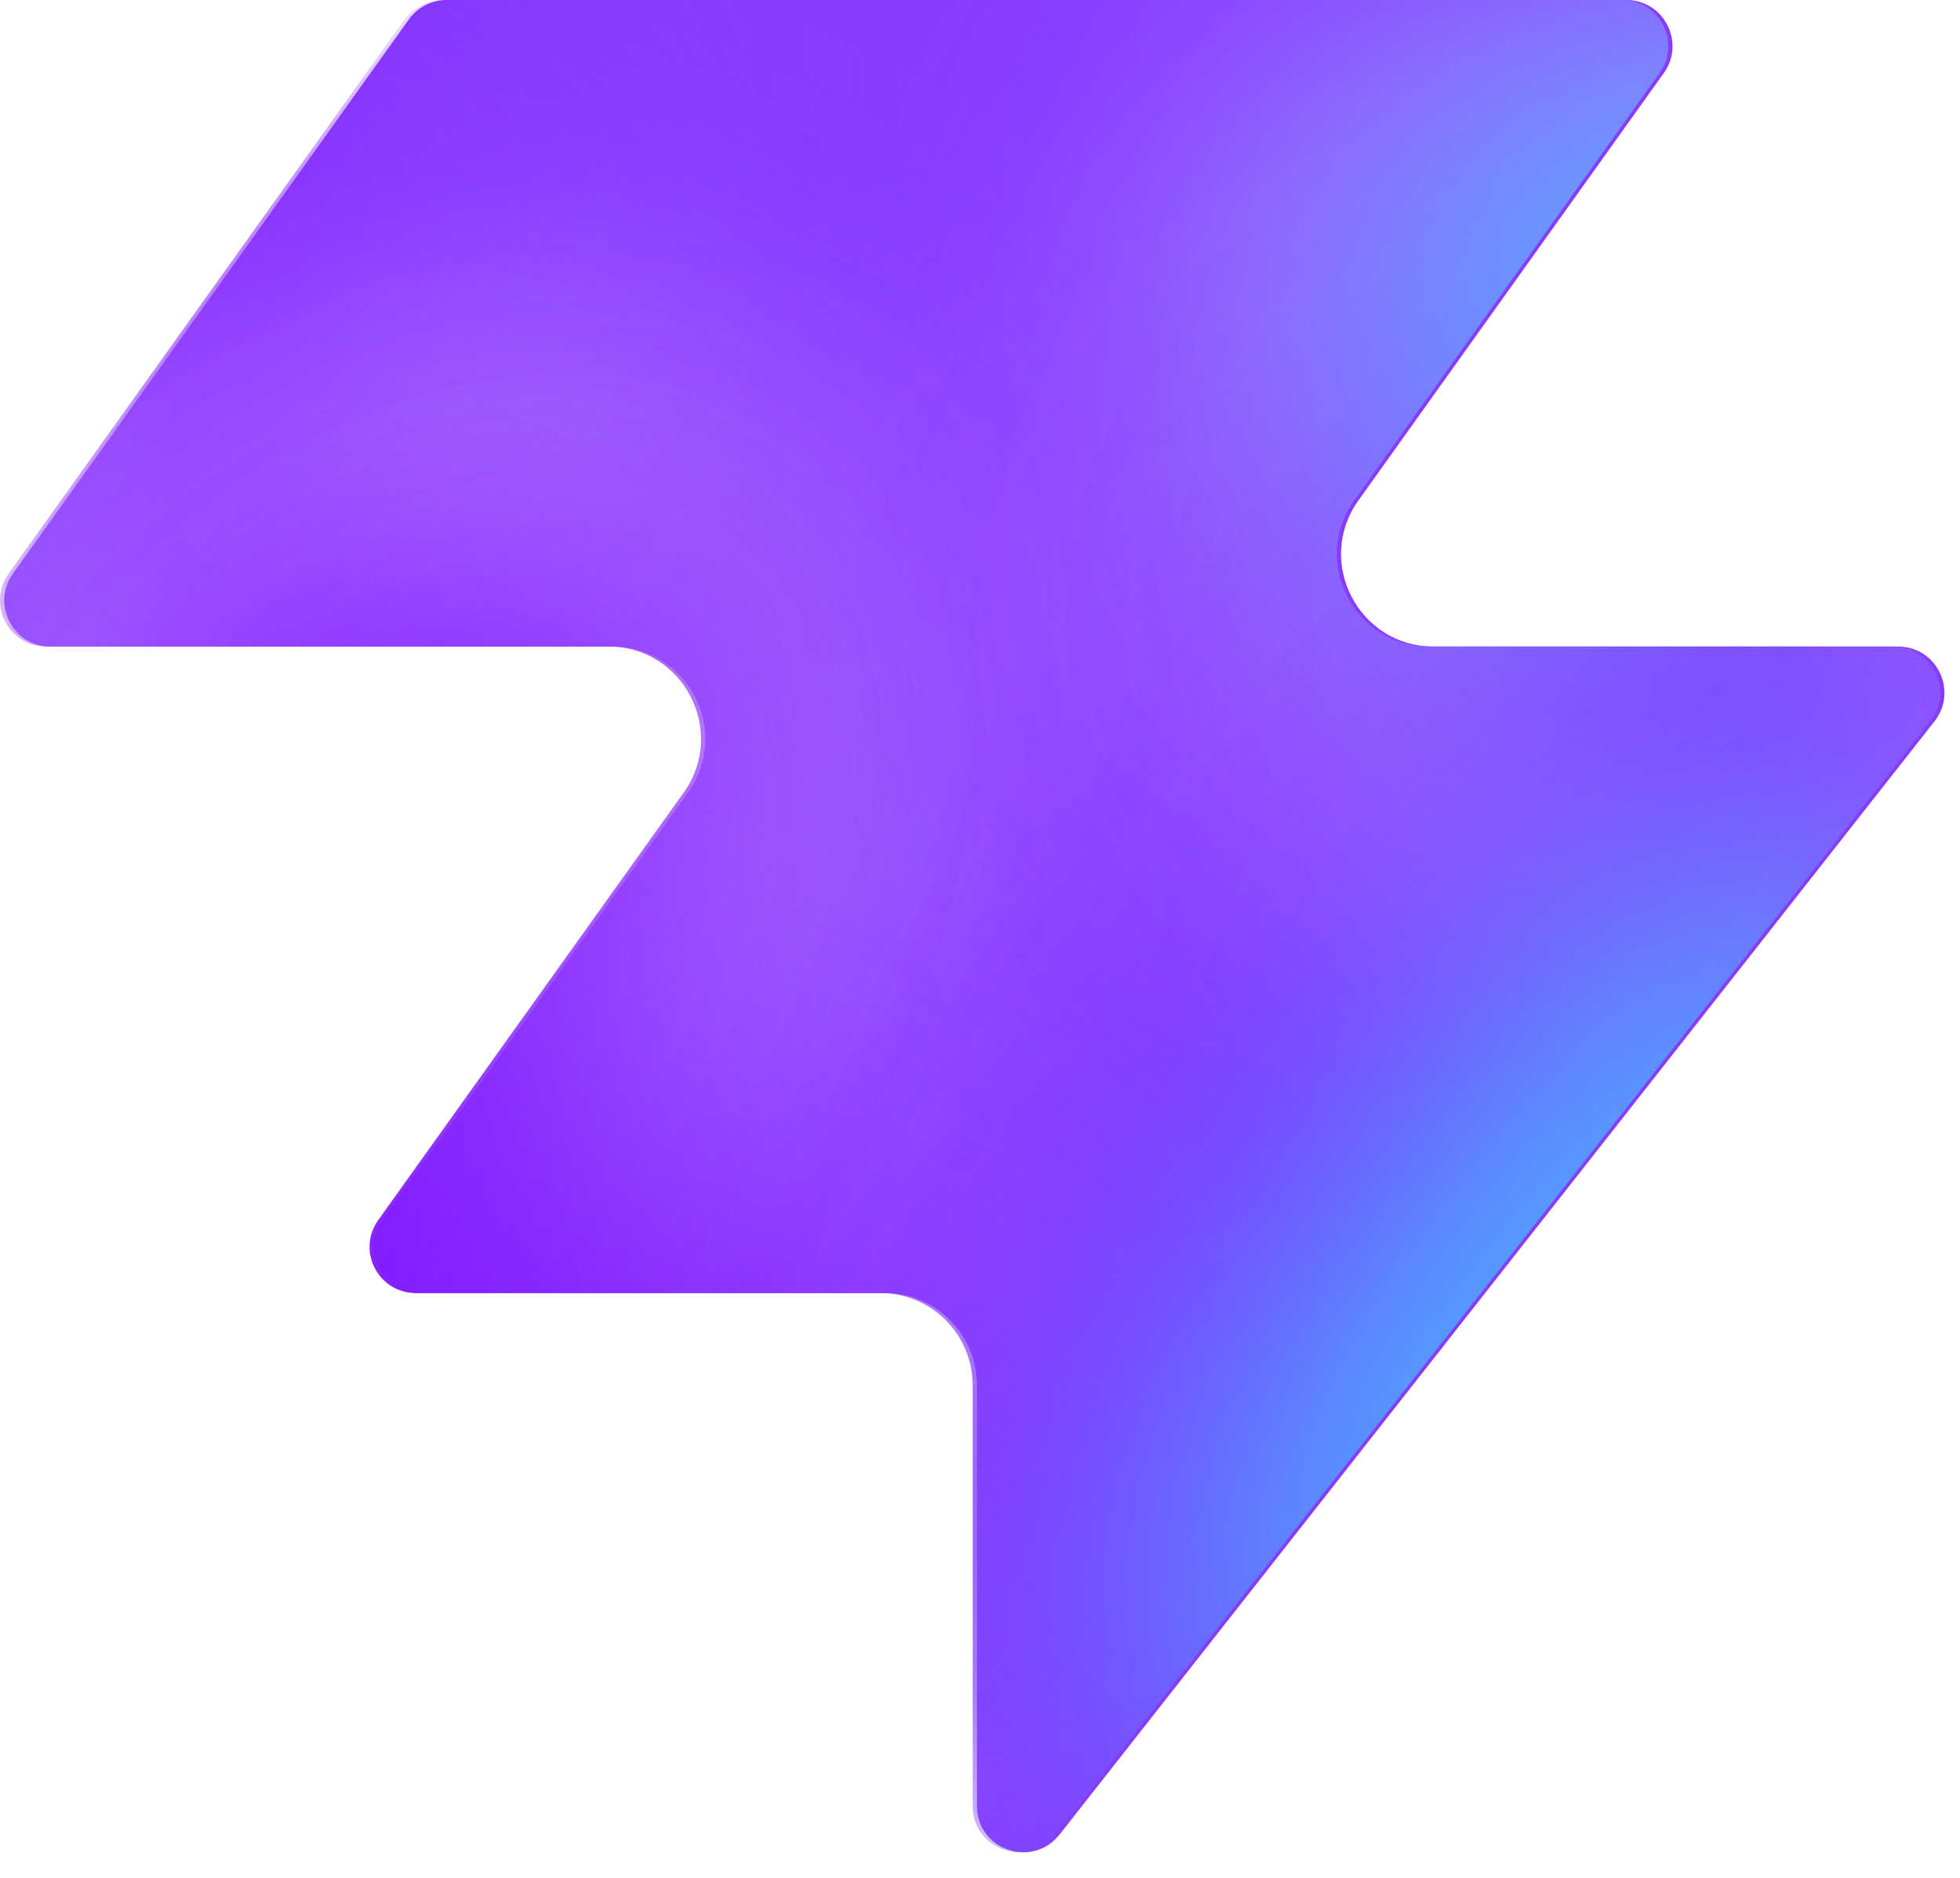
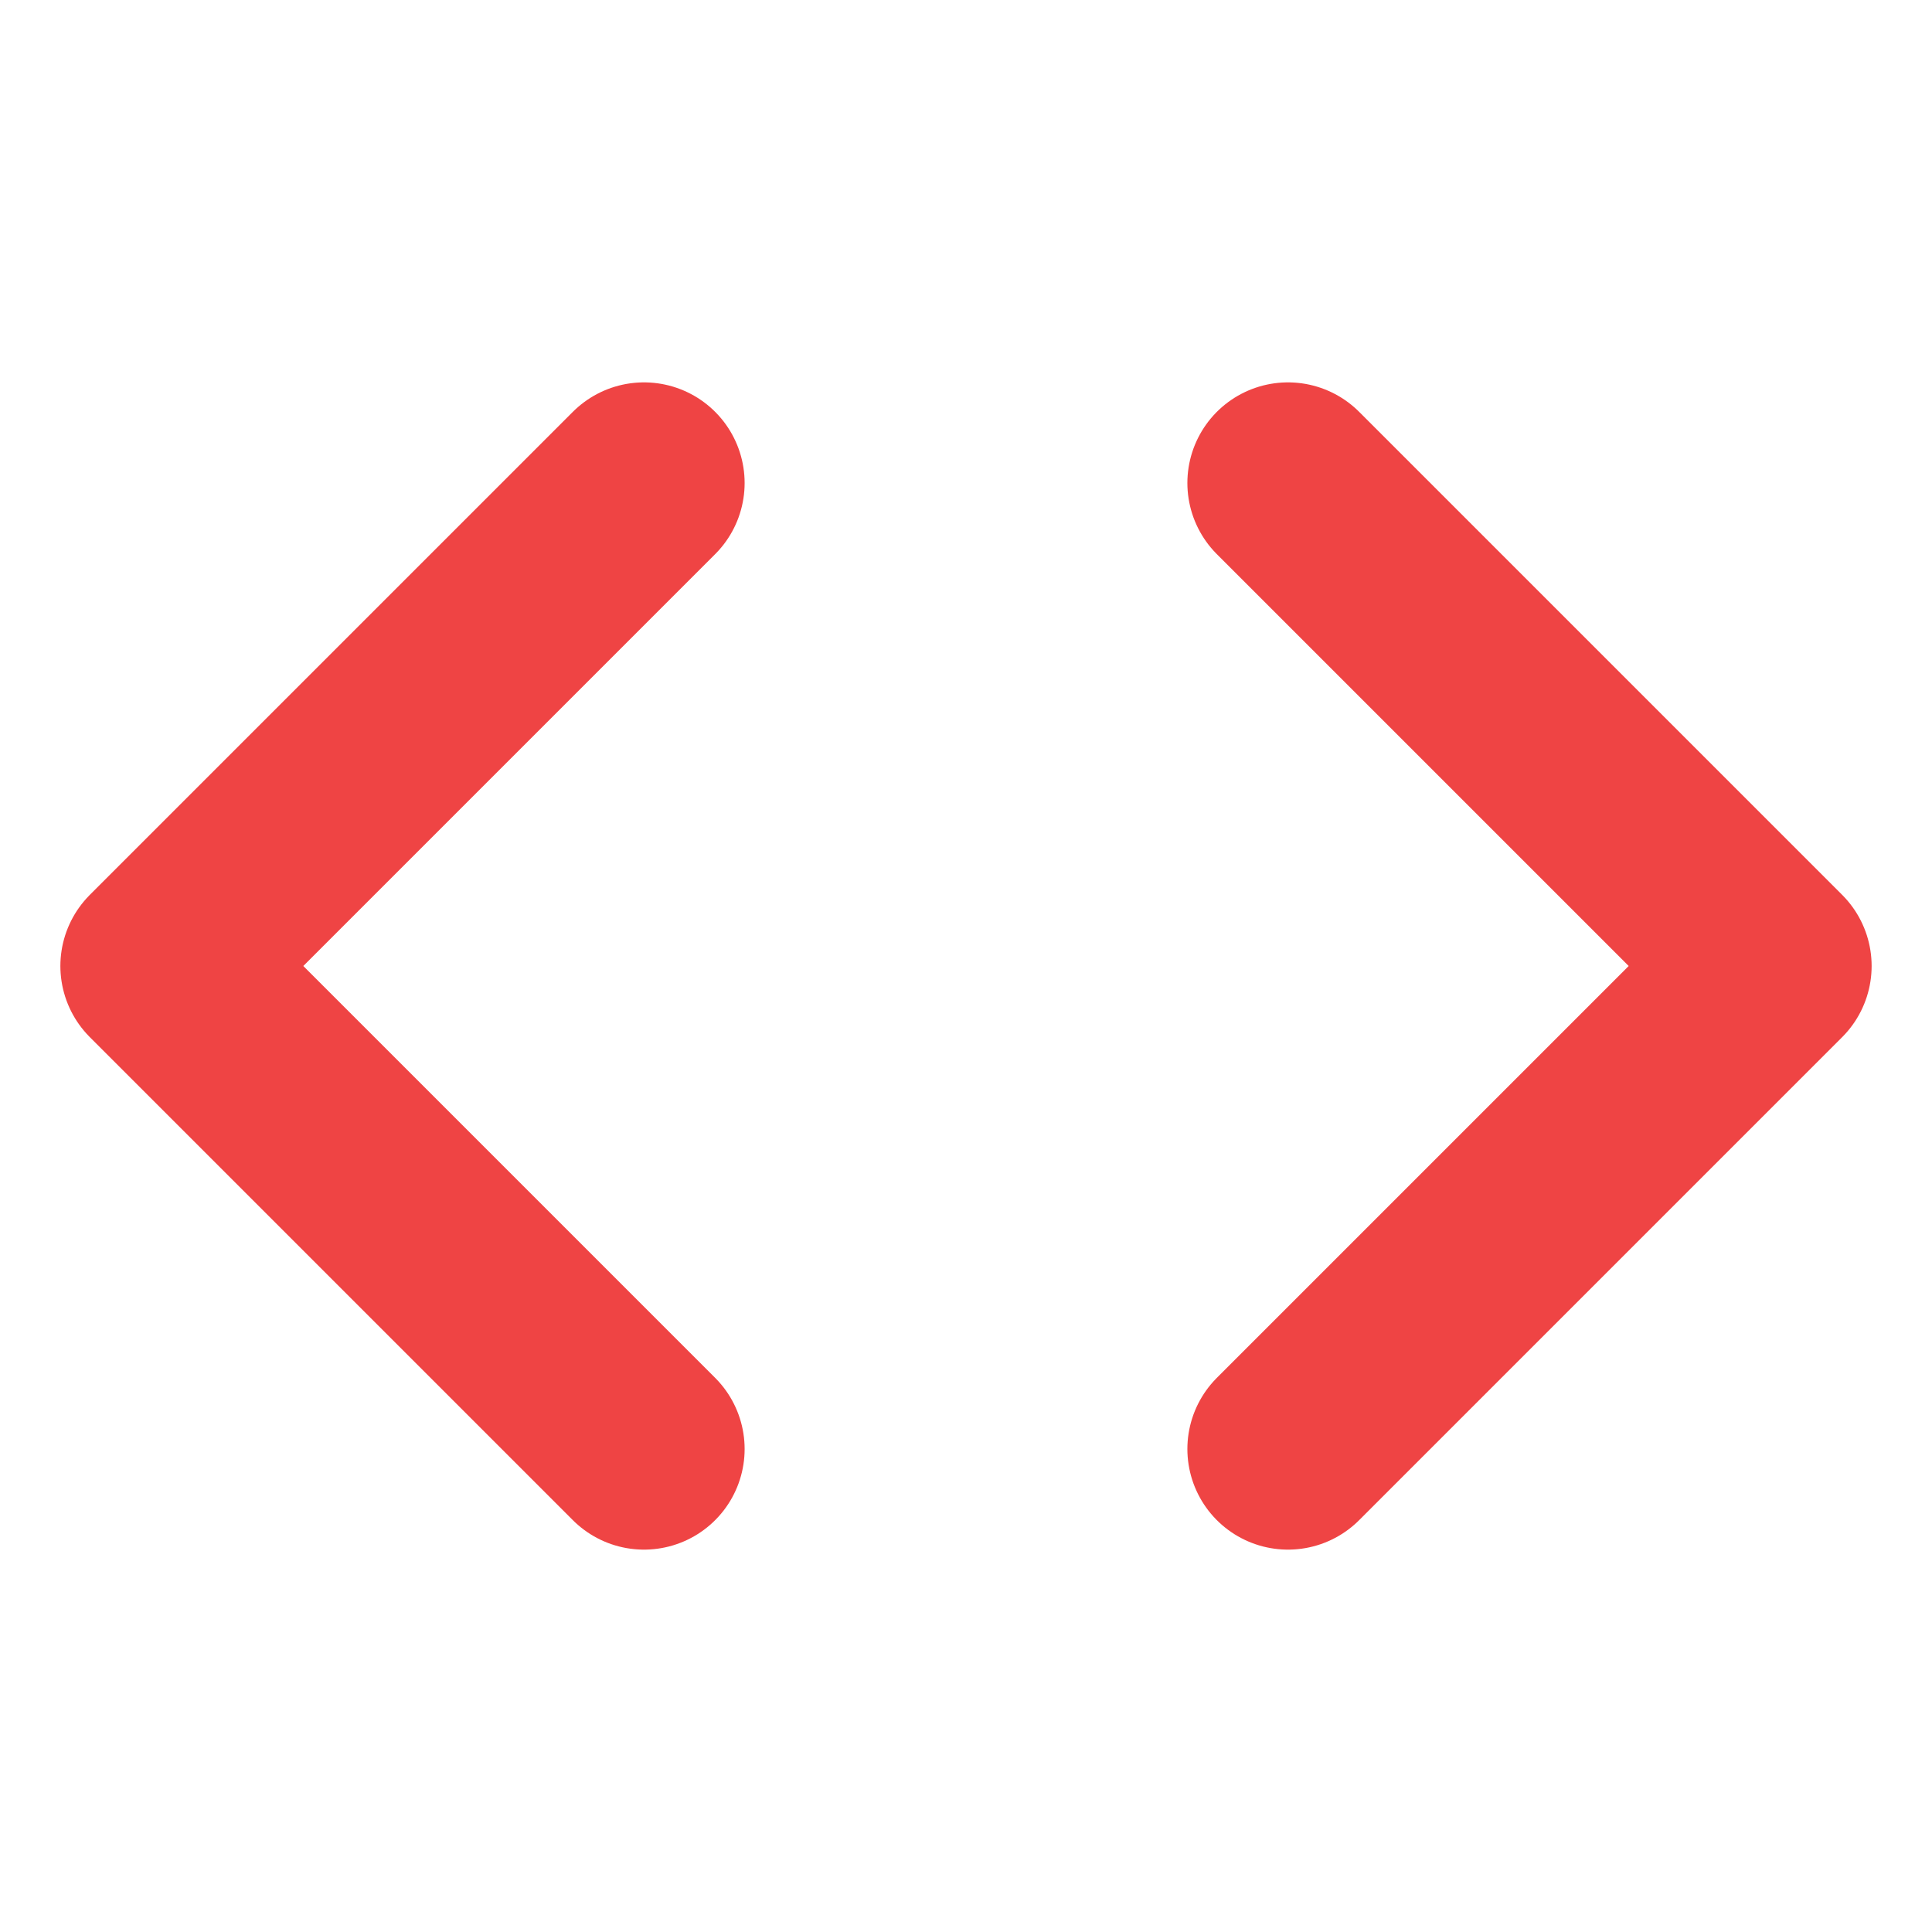
- <svg xmlns="http://www.w3.org/2000/svg" width="48" height="46" fill="none" viewBox="0 0 48 46">
-   <path fill="#863bff" d="M25.946 44.938c-.664.845-2.021.375-2.021-.698V33.937a2.26 2.26 0 0 0-2.262-2.262H10.287c-.92 0-1.456-1.04-.92-1.788l7.48-10.471c1.07-1.497 0-3.578-1.842-3.578H1.237c-.92 0-1.456-1.04-.92-1.788L10.013.474c.214-.297.556-.474.92-.474h28.894c.92 0 1.456 1.04.92 1.788l-7.48 10.471c-1.07 1.498 0 3.579 1.842 3.579h11.377c.943 0 1.473 1.088.89 1.83L25.947 44.94z" style="fill:#863bff;fill:color(display-p3 .525 .23 1);fill-opacity:1" />
-   <mask id="a" width="48" height="46" x="0" y="0" maskUnits="userSpaceOnUse" style="mask-type:alpha">
-     <path fill="#000" d="M25.842 44.938c-.664.844-2.021.375-2.021-.698V33.937a2.26 2.26 0 0 0-2.262-2.262H10.183c-.92 0-1.456-1.04-.92-1.788l7.48-10.471c1.07-1.498 0-3.579-1.842-3.579H1.133c-.92 0-1.456-1.04-.92-1.787L9.91.473c.214-.297.556-.474.92-.474h28.894c.92 0 1.456 1.04.92 1.788l-7.48 10.471c-1.07 1.498 0 3.578 1.842 3.578h11.377c.943 0 1.473 1.088.89 1.832L25.843 44.94z" style="fill:#000;fill-opacity:1" />
-   </mask>
-   <g mask="url(#a)">
-     <g filter="url(#b)">
-       <ellipse cx="5.508" cy="14.704" fill="#ede6ff" rx="5.508" ry="14.704" style="fill:#ede6ff;fill:color(display-p3 .927 .903 1);fill-opacity:1" transform="matrix(.00324 1 1 -.00324 -4.47 31.516)" />
-     </g>
-     <g filter="url(#c)">
-       <ellipse cx="10.399" cy="29.851" fill="#ede6ff" rx="10.399" ry="29.851" style="fill:#ede6ff;fill:color(display-p3 .927 .903 1);fill-opacity:1" transform="matrix(.00324 1 1 -.00324 -39.328 7.883)" />
-     </g>
-     <g filter="url(#d)">
-       <ellipse cx="5.508" cy="30.487" fill="#7e14ff" rx="5.508" ry="30.487" style="fill:#7e14ff;fill:color(display-p3 .492 .077 1);fill-opacity:1" transform="rotate(89.814 -25.913 -14.639)scale(1 -1)" />
-     </g>
-     <g filter="url(#e)">
-       <ellipse cx="5.508" cy="30.599" fill="#7e14ff" rx="5.508" ry="30.599" style="fill:#7e14ff;fill:color(display-p3 .492 .077 1);fill-opacity:1" transform="rotate(89.814 -32.644 -3.334)scale(1 -1)" />
-     </g>
-     <g filter="url(#f)">
-       <ellipse cx="5.508" cy="30.599" fill="#7e14ff" rx="5.508" ry="30.599" style="fill:#7e14ff;fill:color(display-p3 .492 .077 1);fill-opacity:1" transform="matrix(.00324 1 1 -.00324 -34.34 30.47)" />
-     </g>
-     <g filter="url(#g)">
-       <ellipse cx="14.072" cy="22.078" fill="#ede6ff" rx="14.072" ry="22.078" style="fill:#ede6ff;fill:color(display-p3 .927 .903 1);fill-opacity:1" transform="rotate(93.35 24.506 48.493)scale(-1 1)" />
-     </g>
-     <g filter="url(#h)">
-       <ellipse cx="3.47" cy="21.501" fill="#7e14ff" rx="3.47" ry="21.501" style="fill:#7e14ff;fill:color(display-p3 .492 .077 1);fill-opacity:1" transform="rotate(89.009 28.708 47.59)scale(-1 1)" />
-     </g>
-     <g filter="url(#i)">
-       <ellipse cx="3.47" cy="21.501" fill="#7e14ff" rx="3.47" ry="21.501" style="fill:#7e14ff;fill:color(display-p3 .492 .077 1);fill-opacity:1" transform="rotate(89.009 28.708 47.59)scale(-1 1)" />
-     </g>
-     <g filter="url(#j)">
-       <ellipse cx=".387" cy="8.972" fill="#7e14ff" rx="4.407" ry="29.108" style="fill:#7e14ff;fill:color(display-p3 .492 .077 1);fill-opacity:1" transform="rotate(39.51 .387 8.972)" />
-     </g>
-     <g filter="url(#k)">
-       <ellipse cx="47.523" cy="-6.092" fill="#7e14ff" rx="4.407" ry="29.108" style="fill:#7e14ff;fill:color(display-p3 .492 .077 1);fill-opacity:1" transform="rotate(37.892 47.523 -6.092)" />
-     </g>
-     <g filter="url(#l)">
-       <ellipse cx="41.412" cy="6.333" fill="#47bfff" rx="5.971" ry="9.665" style="fill:#47bfff;fill:color(display-p3 .28 .748 1);fill-opacity:1" transform="rotate(37.892 41.412 6.333)" />
-     </g>
-     <g filter="url(#m)">
-       <ellipse cx="-1.879" cy="38.332" fill="#7e14ff" rx="4.407" ry="29.108" style="fill:#7e14ff;fill:color(display-p3 .492 .077 1);fill-opacity:1" transform="rotate(37.892 -1.88 38.332)" />
-     </g>
-     <g filter="url(#n)">
-       <ellipse cx="-1.879" cy="38.332" fill="#7e14ff" rx="4.407" ry="29.108" style="fill:#7e14ff;fill:color(display-p3 .492 .077 1);fill-opacity:1" transform="rotate(37.892 -1.88 38.332)" />
-     </g>
-     <g filter="url(#o)">
-       <ellipse cx="35.651" cy="29.907" fill="#7e14ff" rx="4.407" ry="29.108" style="fill:#7e14ff;fill:color(display-p3 .492 .077 1);fill-opacity:1" transform="rotate(37.892 35.651 29.907)" />
-     </g>
-     <g filter="url(#p)">
-       <ellipse cx="38.418" cy="32.4" fill="#47bfff" rx="5.971" ry="15.297" style="fill:#47bfff;fill:color(display-p3 .28 .748 1);fill-opacity:1" transform="rotate(37.892 38.418 32.4)" />
-     </g>
-   </g>
-   <defs>
-     <filter id="b" width="60.045" height="41.654" x="-19.77" y="16.149" color-interpolation-filters="sRGB" filterUnits="userSpaceOnUse">
-       <feFlood flood-opacity="0" result="BackgroundImageFix" />
-       <feBlend in="SourceGraphic" in2="BackgroundImageFix" result="shape" />
-       <feGaussianBlur result="effect1_foregroundBlur_2002_17158" stdDeviation="7.659" />
-     </filter>
-     <filter id="c" width="90.34" height="51.437" x="-54.613" y="-7.533" color-interpolation-filters="sRGB" filterUnits="userSpaceOnUse">
-       <feFlood flood-opacity="0" result="BackgroundImageFix" />
-       <feBlend in="SourceGraphic" in2="BackgroundImageFix" result="shape" />
-       <feGaussianBlur result="effect1_foregroundBlur_2002_17158" stdDeviation="7.659" />
-     </filter>
-     <filter id="d" width="79.355" height="29.4" x="-49.64" y="2.03" color-interpolation-filters="sRGB" filterUnits="userSpaceOnUse">
-       <feFlood flood-opacity="0" result="BackgroundImageFix" />
-       <feBlend in="SourceGraphic" in2="BackgroundImageFix" result="shape" />
-       <feGaussianBlur result="effect1_foregroundBlur_2002_17158" stdDeviation="4.596" />
-     </filter>
-     <filter id="e" width="79.579" height="29.4" x="-45.045" y="20.029" color-interpolation-filters="sRGB" filterUnits="userSpaceOnUse">
-       <feFlood flood-opacity="0" result="BackgroundImageFix" />
-       <feBlend in="SourceGraphic" in2="BackgroundImageFix" result="shape" />
-       <feGaussianBlur result="effect1_foregroundBlur_2002_17158" stdDeviation="4.596" />
-     </filter>
-     <filter id="f" width="79.579" height="29.4" x="-43.513" y="21.178" color-interpolation-filters="sRGB" filterUnits="userSpaceOnUse">
-       <feFlood flood-opacity="0" result="BackgroundImageFix" />
-       <feBlend in="SourceGraphic" in2="BackgroundImageFix" result="shape" />
-       <feGaussianBlur result="effect1_foregroundBlur_2002_17158" stdDeviation="4.596" />
-     </filter>
-     <filter id="g" width="74.749" height="58.852" x="15.756" y="-17.901" color-interpolation-filters="sRGB" filterUnits="userSpaceOnUse">
-       <feFlood flood-opacity="0" result="BackgroundImageFix" />
-       <feBlend in="SourceGraphic" in2="BackgroundImageFix" result="shape" />
-       <feGaussianBlur result="effect1_foregroundBlur_2002_17158" stdDeviation="7.659" />
-     </filter>
-     <filter id="h" width="61.377" height="25.362" x="23.548" y="2.284" color-interpolation-filters="sRGB" filterUnits="userSpaceOnUse">
-       <feFlood flood-opacity="0" result="BackgroundImageFix" />
-       <feBlend in="SourceGraphic" in2="BackgroundImageFix" result="shape" />
-       <feGaussianBlur result="effect1_foregroundBlur_2002_17158" stdDeviation="4.596" />
-     </filter>
-     <filter id="i" width="61.377" height="25.362" x="23.548" y="2.284" color-interpolation-filters="sRGB" filterUnits="userSpaceOnUse">
-       <feFlood flood-opacity="0" result="BackgroundImageFix" />
-       <feBlend in="SourceGraphic" in2="BackgroundImageFix" result="shape" />
-       <feGaussianBlur result="effect1_foregroundBlur_2002_17158" stdDeviation="4.596" />
-     </filter>
-     <filter id="j" width="56.045" height="63.649" x="-27.636" y="-22.853" color-interpolation-filters="sRGB" filterUnits="userSpaceOnUse">
-       <feFlood flood-opacity="0" result="BackgroundImageFix" />
-       <feBlend in="SourceGraphic" in2="BackgroundImageFix" result="shape" />
-       <feGaussianBlur result="effect1_foregroundBlur_2002_17158" stdDeviation="4.596" />
-     </filter>
-     <filter id="k" width="54.814" height="64.646" x="20.116" y="-38.415" color-interpolation-filters="sRGB" filterUnits="userSpaceOnUse">
-       <feFlood flood-opacity="0" result="BackgroundImageFix" />
-       <feBlend in="SourceGraphic" in2="BackgroundImageFix" result="shape" />
-       <feGaussianBlur result="effect1_foregroundBlur_2002_17158" stdDeviation="4.596" />
-     </filter>
-     <filter id="l" width="33.541" height="35.313" x="24.641" y="-11.323" color-interpolation-filters="sRGB" filterUnits="userSpaceOnUse">
-       <feFlood flood-opacity="0" result="BackgroundImageFix" />
-       <feBlend in="SourceGraphic" in2="BackgroundImageFix" result="shape" />
-       <feGaussianBlur result="effect1_foregroundBlur_2002_17158" stdDeviation="4.596" />
-     </filter>
-     <filter id="m" width="54.814" height="64.646" x="-29.286" y="6.009" color-interpolation-filters="sRGB" filterUnits="userSpaceOnUse">
-       <feFlood flood-opacity="0" result="BackgroundImageFix" />
-       <feBlend in="SourceGraphic" in2="BackgroundImageFix" result="shape" />
-       <feGaussianBlur result="effect1_foregroundBlur_2002_17158" stdDeviation="4.596" />
-     </filter>
-     <filter id="n" width="54.814" height="64.646" x="-29.286" y="6.009" color-interpolation-filters="sRGB" filterUnits="userSpaceOnUse">
-       <feFlood flood-opacity="0" result="BackgroundImageFix" />
-       <feBlend in="SourceGraphic" in2="BackgroundImageFix" result="shape" />
-       <feGaussianBlur result="effect1_foregroundBlur_2002_17158" stdDeviation="4.596" />
-     </filter>
-     <filter id="o" width="54.814" height="64.646" x="8.244" y="-2.416" color-interpolation-filters="sRGB" filterUnits="userSpaceOnUse">
-       <feFlood flood-opacity="0" result="BackgroundImageFix" />
-       <feBlend in="SourceGraphic" in2="BackgroundImageFix" result="shape" />
-       <feGaussianBlur result="effect1_foregroundBlur_2002_17158" stdDeviation="4.596" />
-     </filter>
-     <filter id="p" width="39.409" height="43.623" x="18.713" y="10.588" color-interpolation-filters="sRGB" filterUnits="userSpaceOnUse">
-       <feFlood flood-opacity="0" result="BackgroundImageFix" />
-       <feBlend in="SourceGraphic" in2="BackgroundImageFix" result="shape" />
-       <feGaussianBlur result="effect1_foregroundBlur_2002_17158" stdDeviation="4.596" />
-     </filter>
-   </defs>
+ <svg xmlns="http://www.w3.org/2000/svg" viewBox="0 0 24 24" fill="none" stroke="#ef4444" stroke-width="2.5" stroke-linecap="round" stroke-linejoin="round">
+   <polyline points="16 18 22 12 16 6" />
+   <polyline points="8 6 2 12 8 18" />
</svg>
